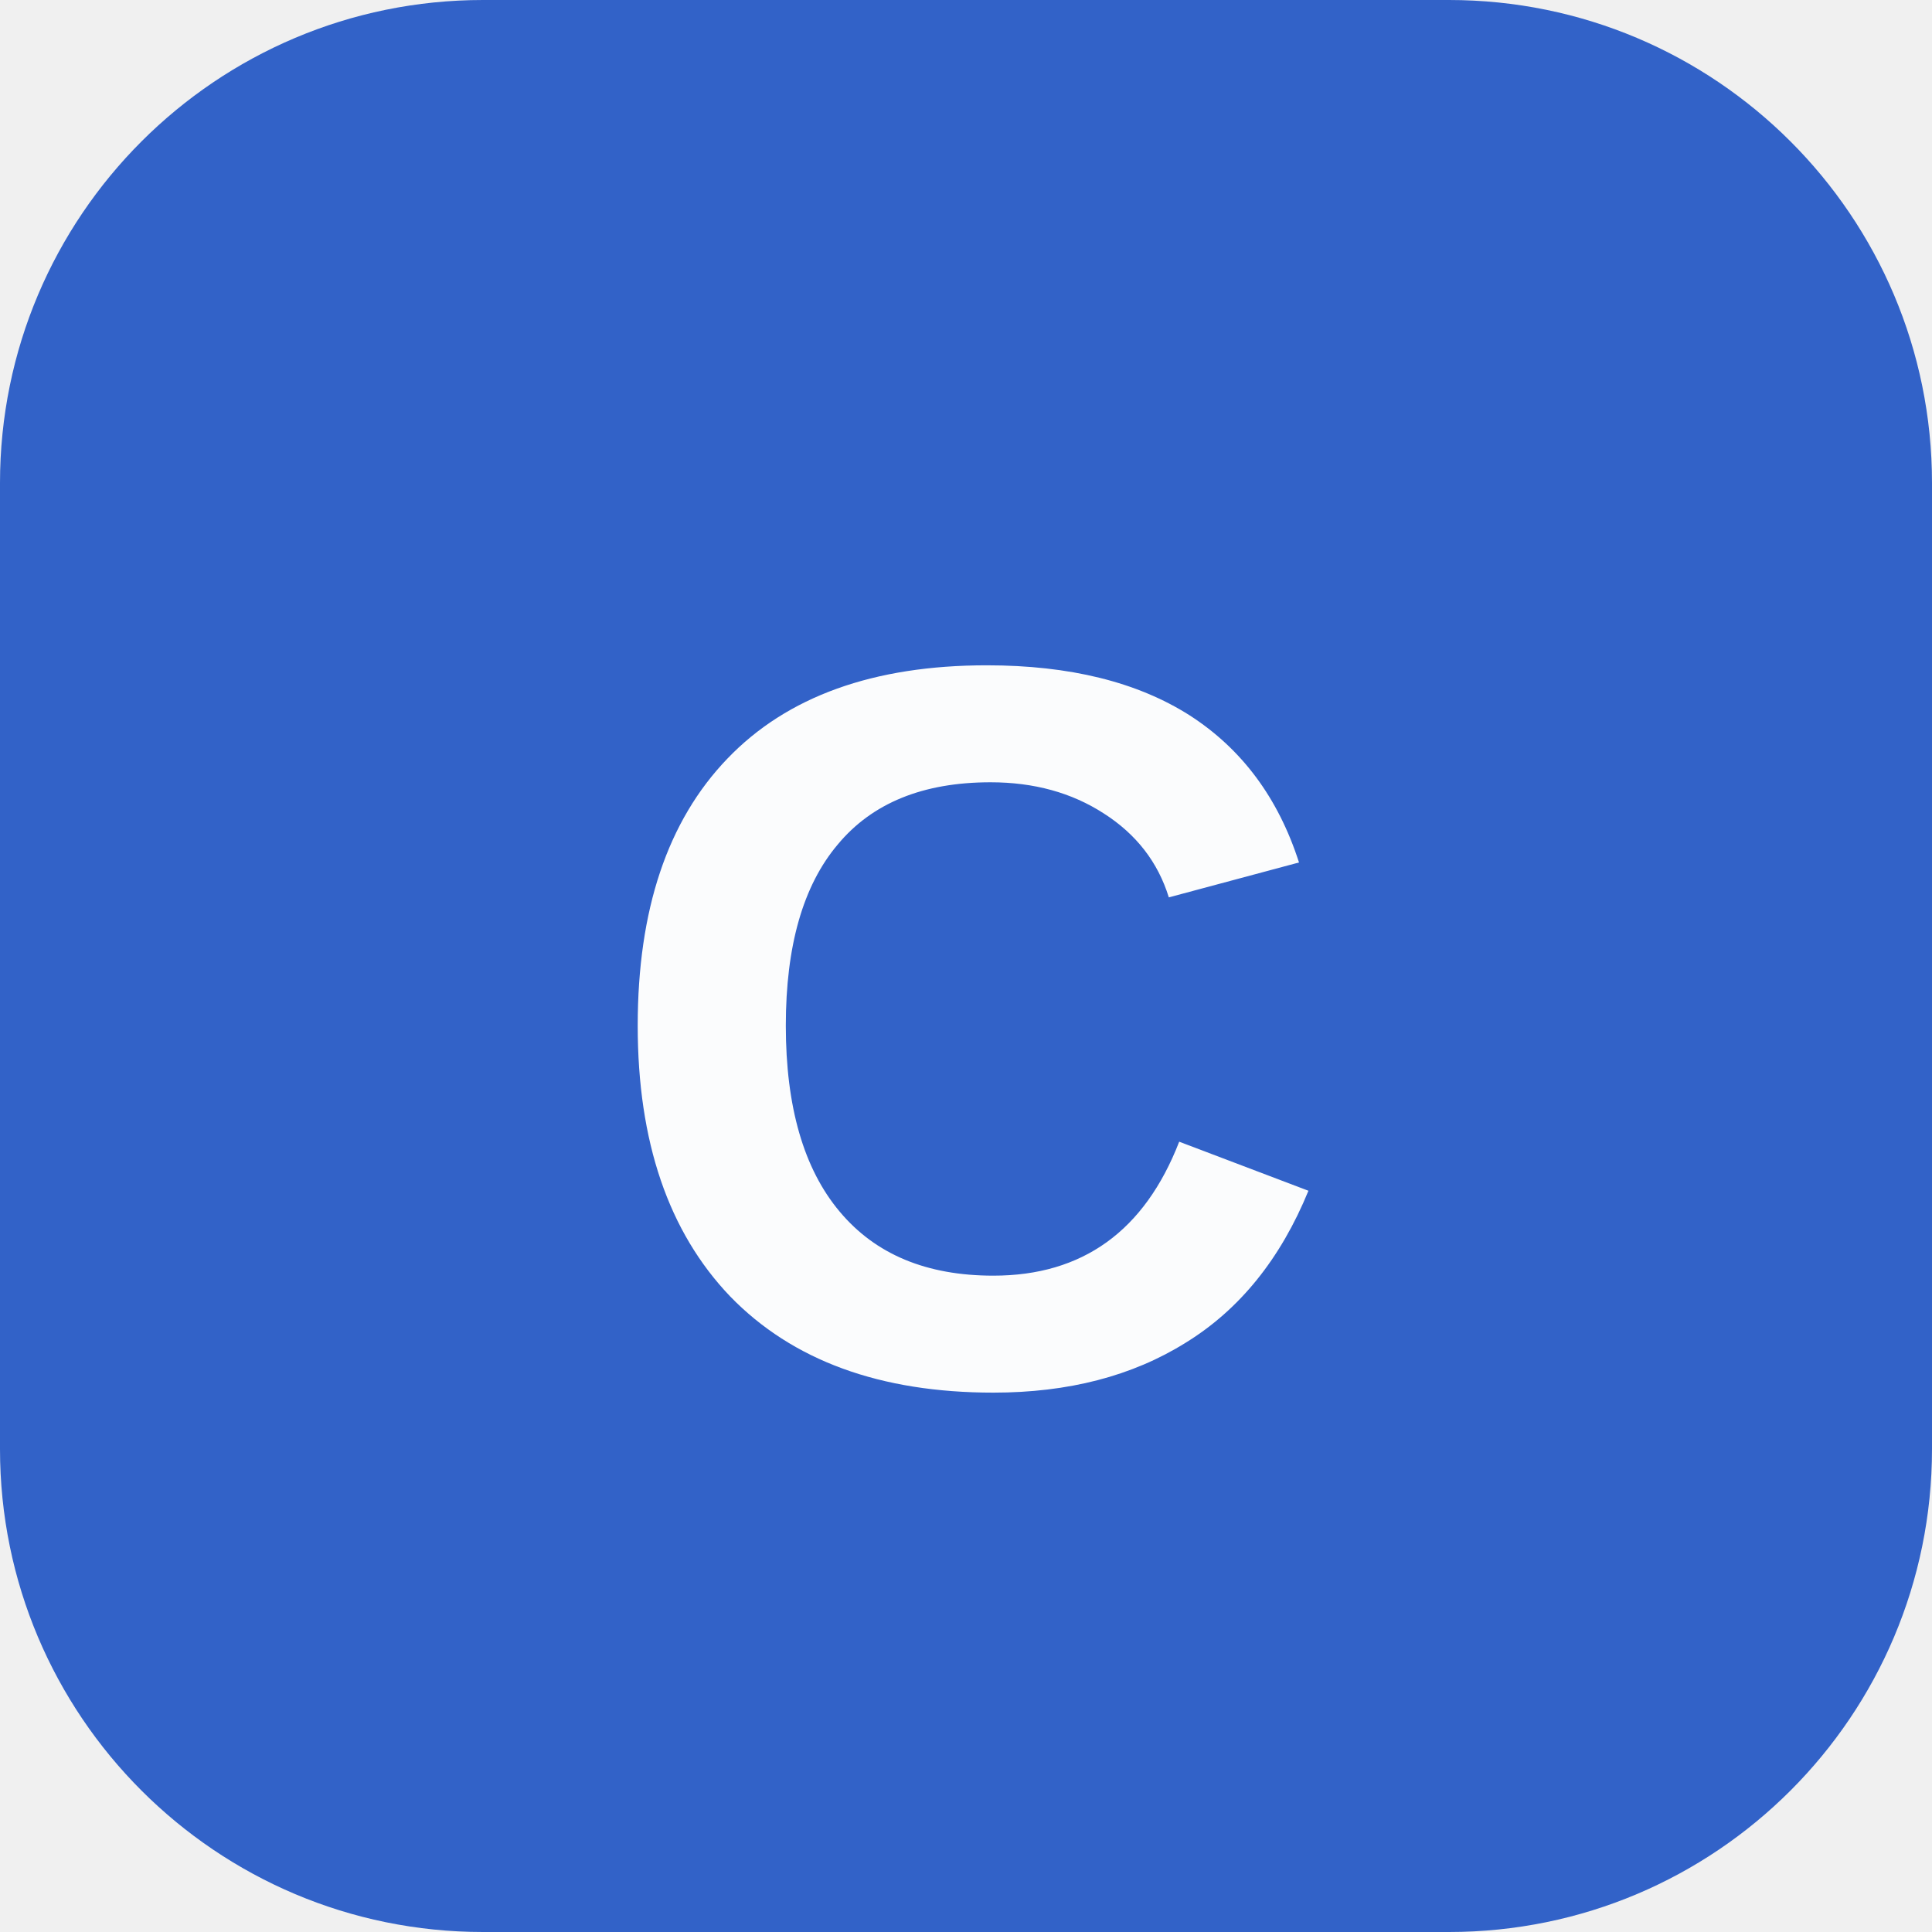
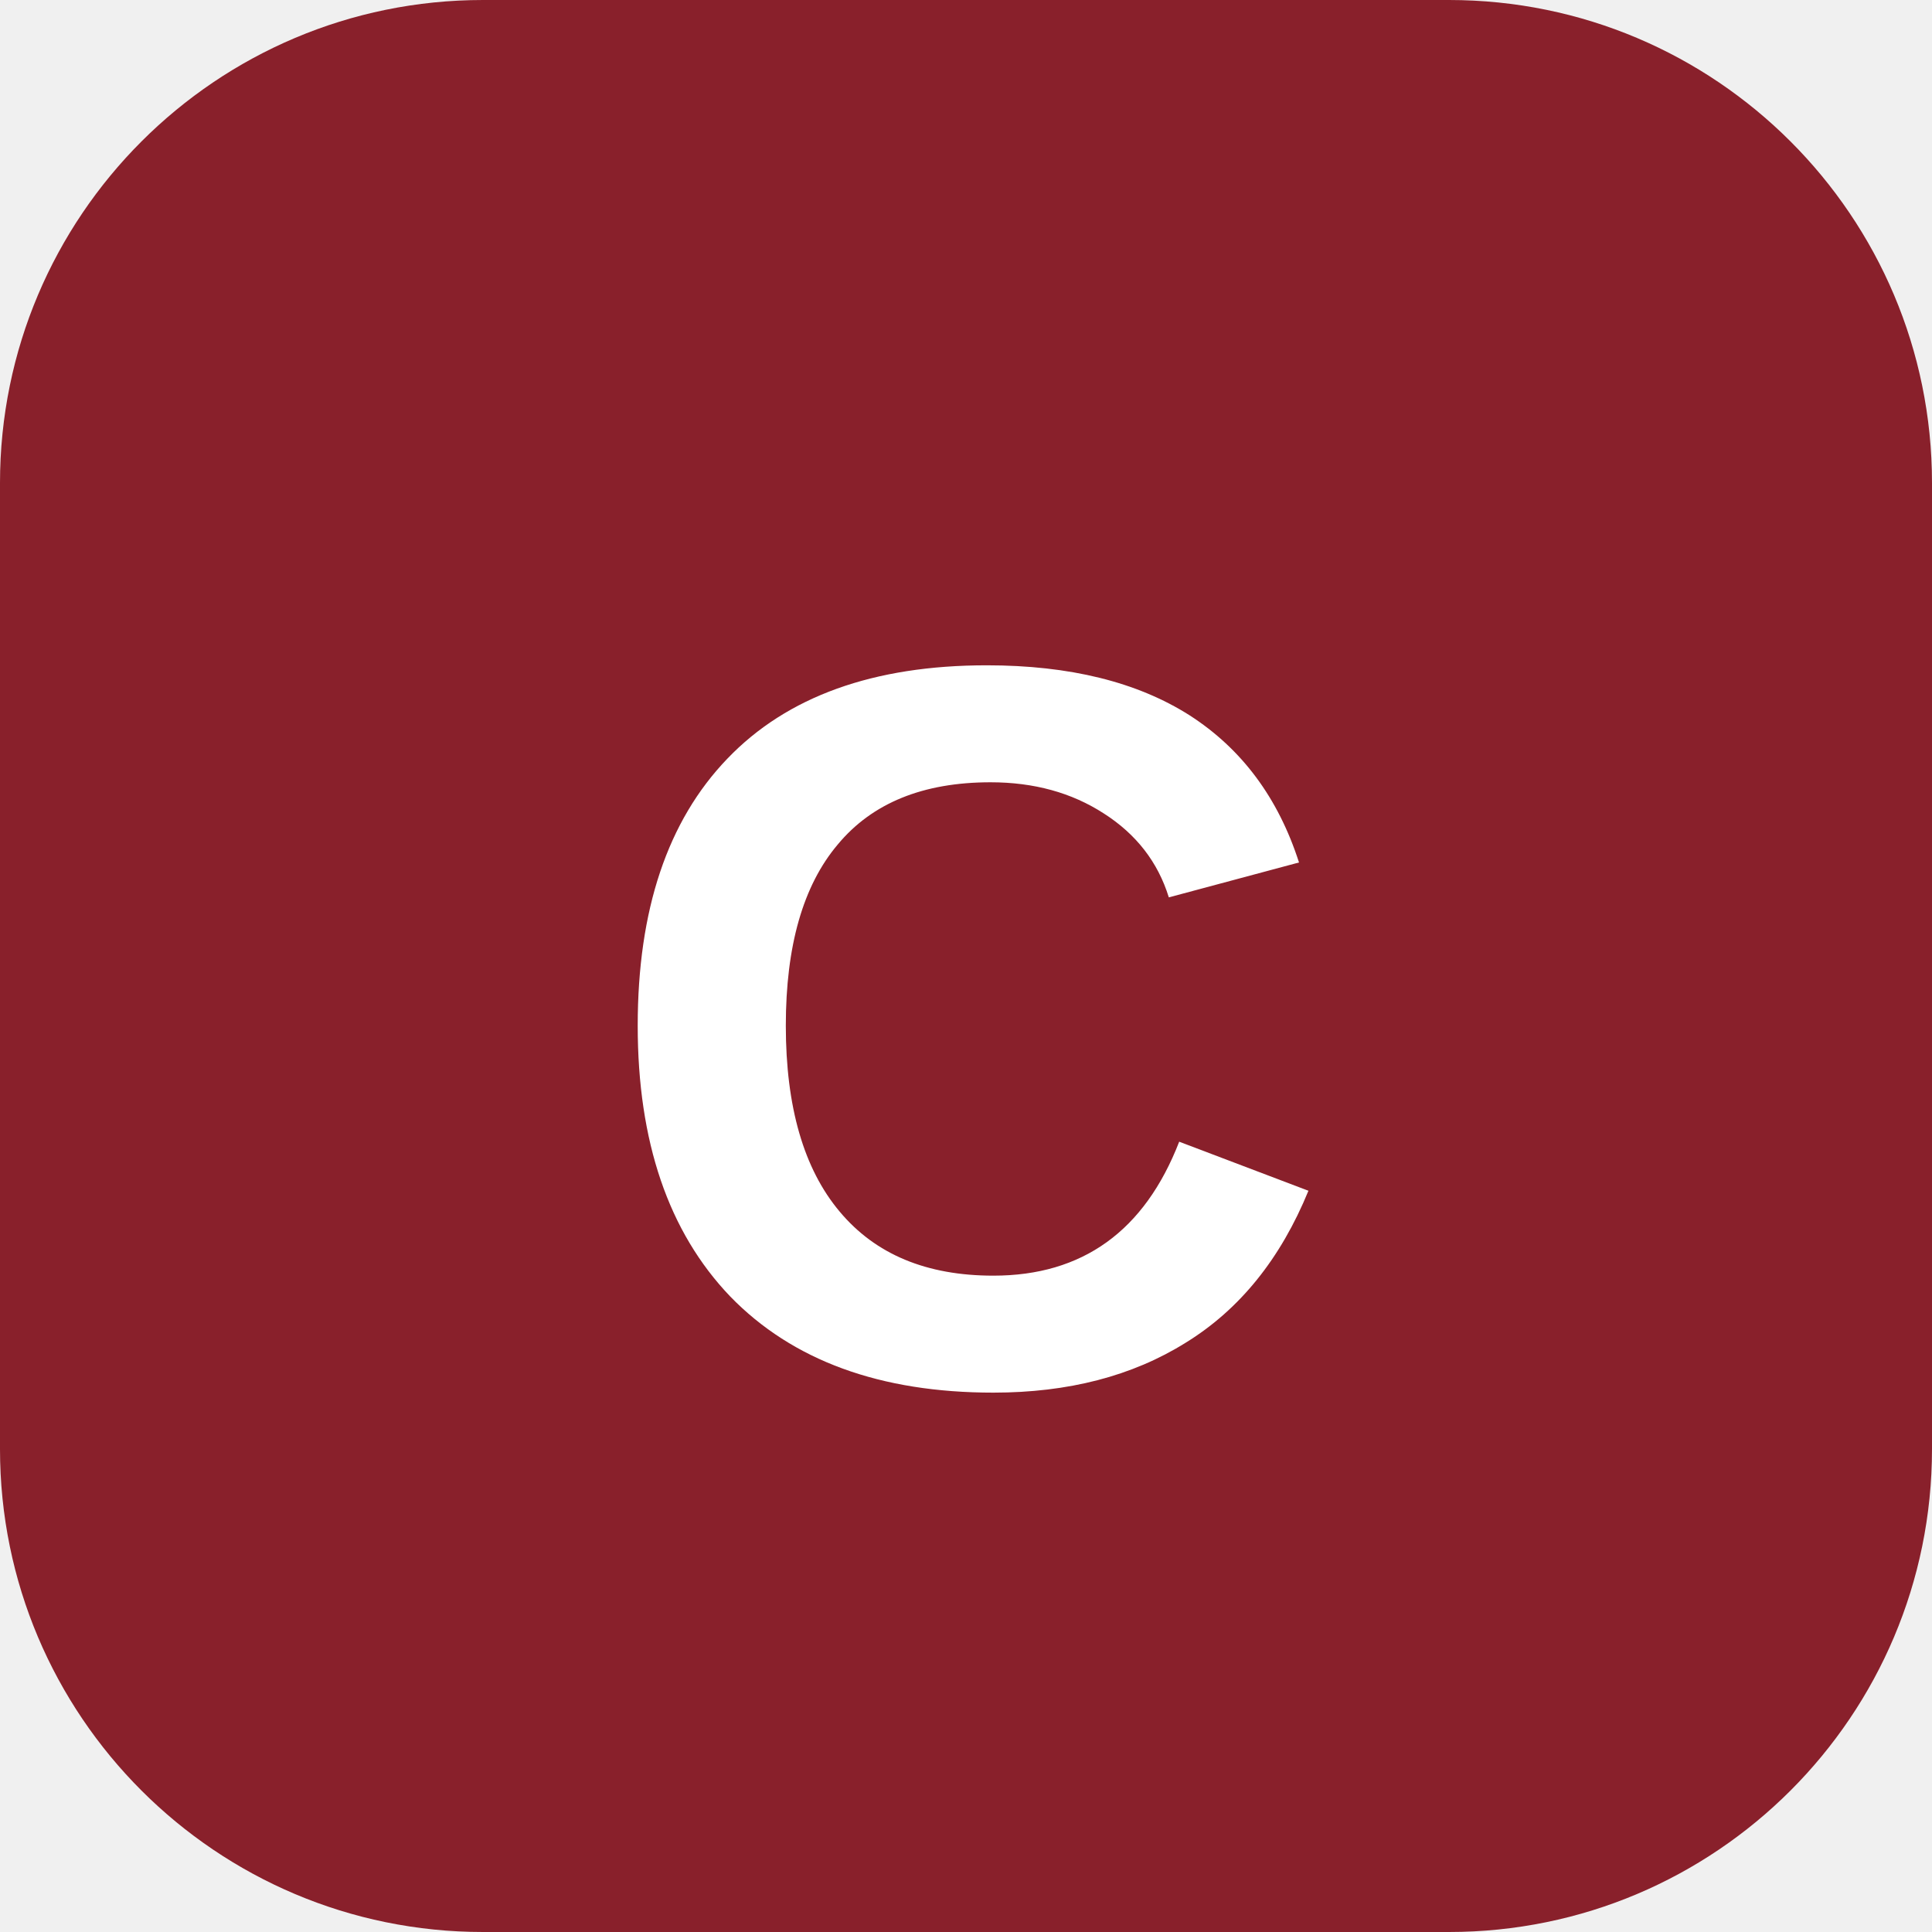
<svg xmlns="http://www.w3.org/2000/svg" viewBox="0 0 32 32" role="img" aria-label="Clozado">
-   <rect width="32" height="32" rx="8" fill="#3262c8" />
-   <text x="16" y="17" fill="#fbfcfd" font-family="ui-sans-serif, system-ui, Arial, sans-serif" font-size="17" font-weight="700" text-anchor="middle" dominant-baseline="central">C</text>
+   <rect width="32" height="32" rx="8" fill="#89202b" />
+   <text x="16" y="17" fill="#ffffff" font-family="ui-sans-serif, system-ui, Arial, sans-serif" font-size="17" font-weight="700" text-anchor="middle" dominant-baseline="central">C</text>
</svg>
